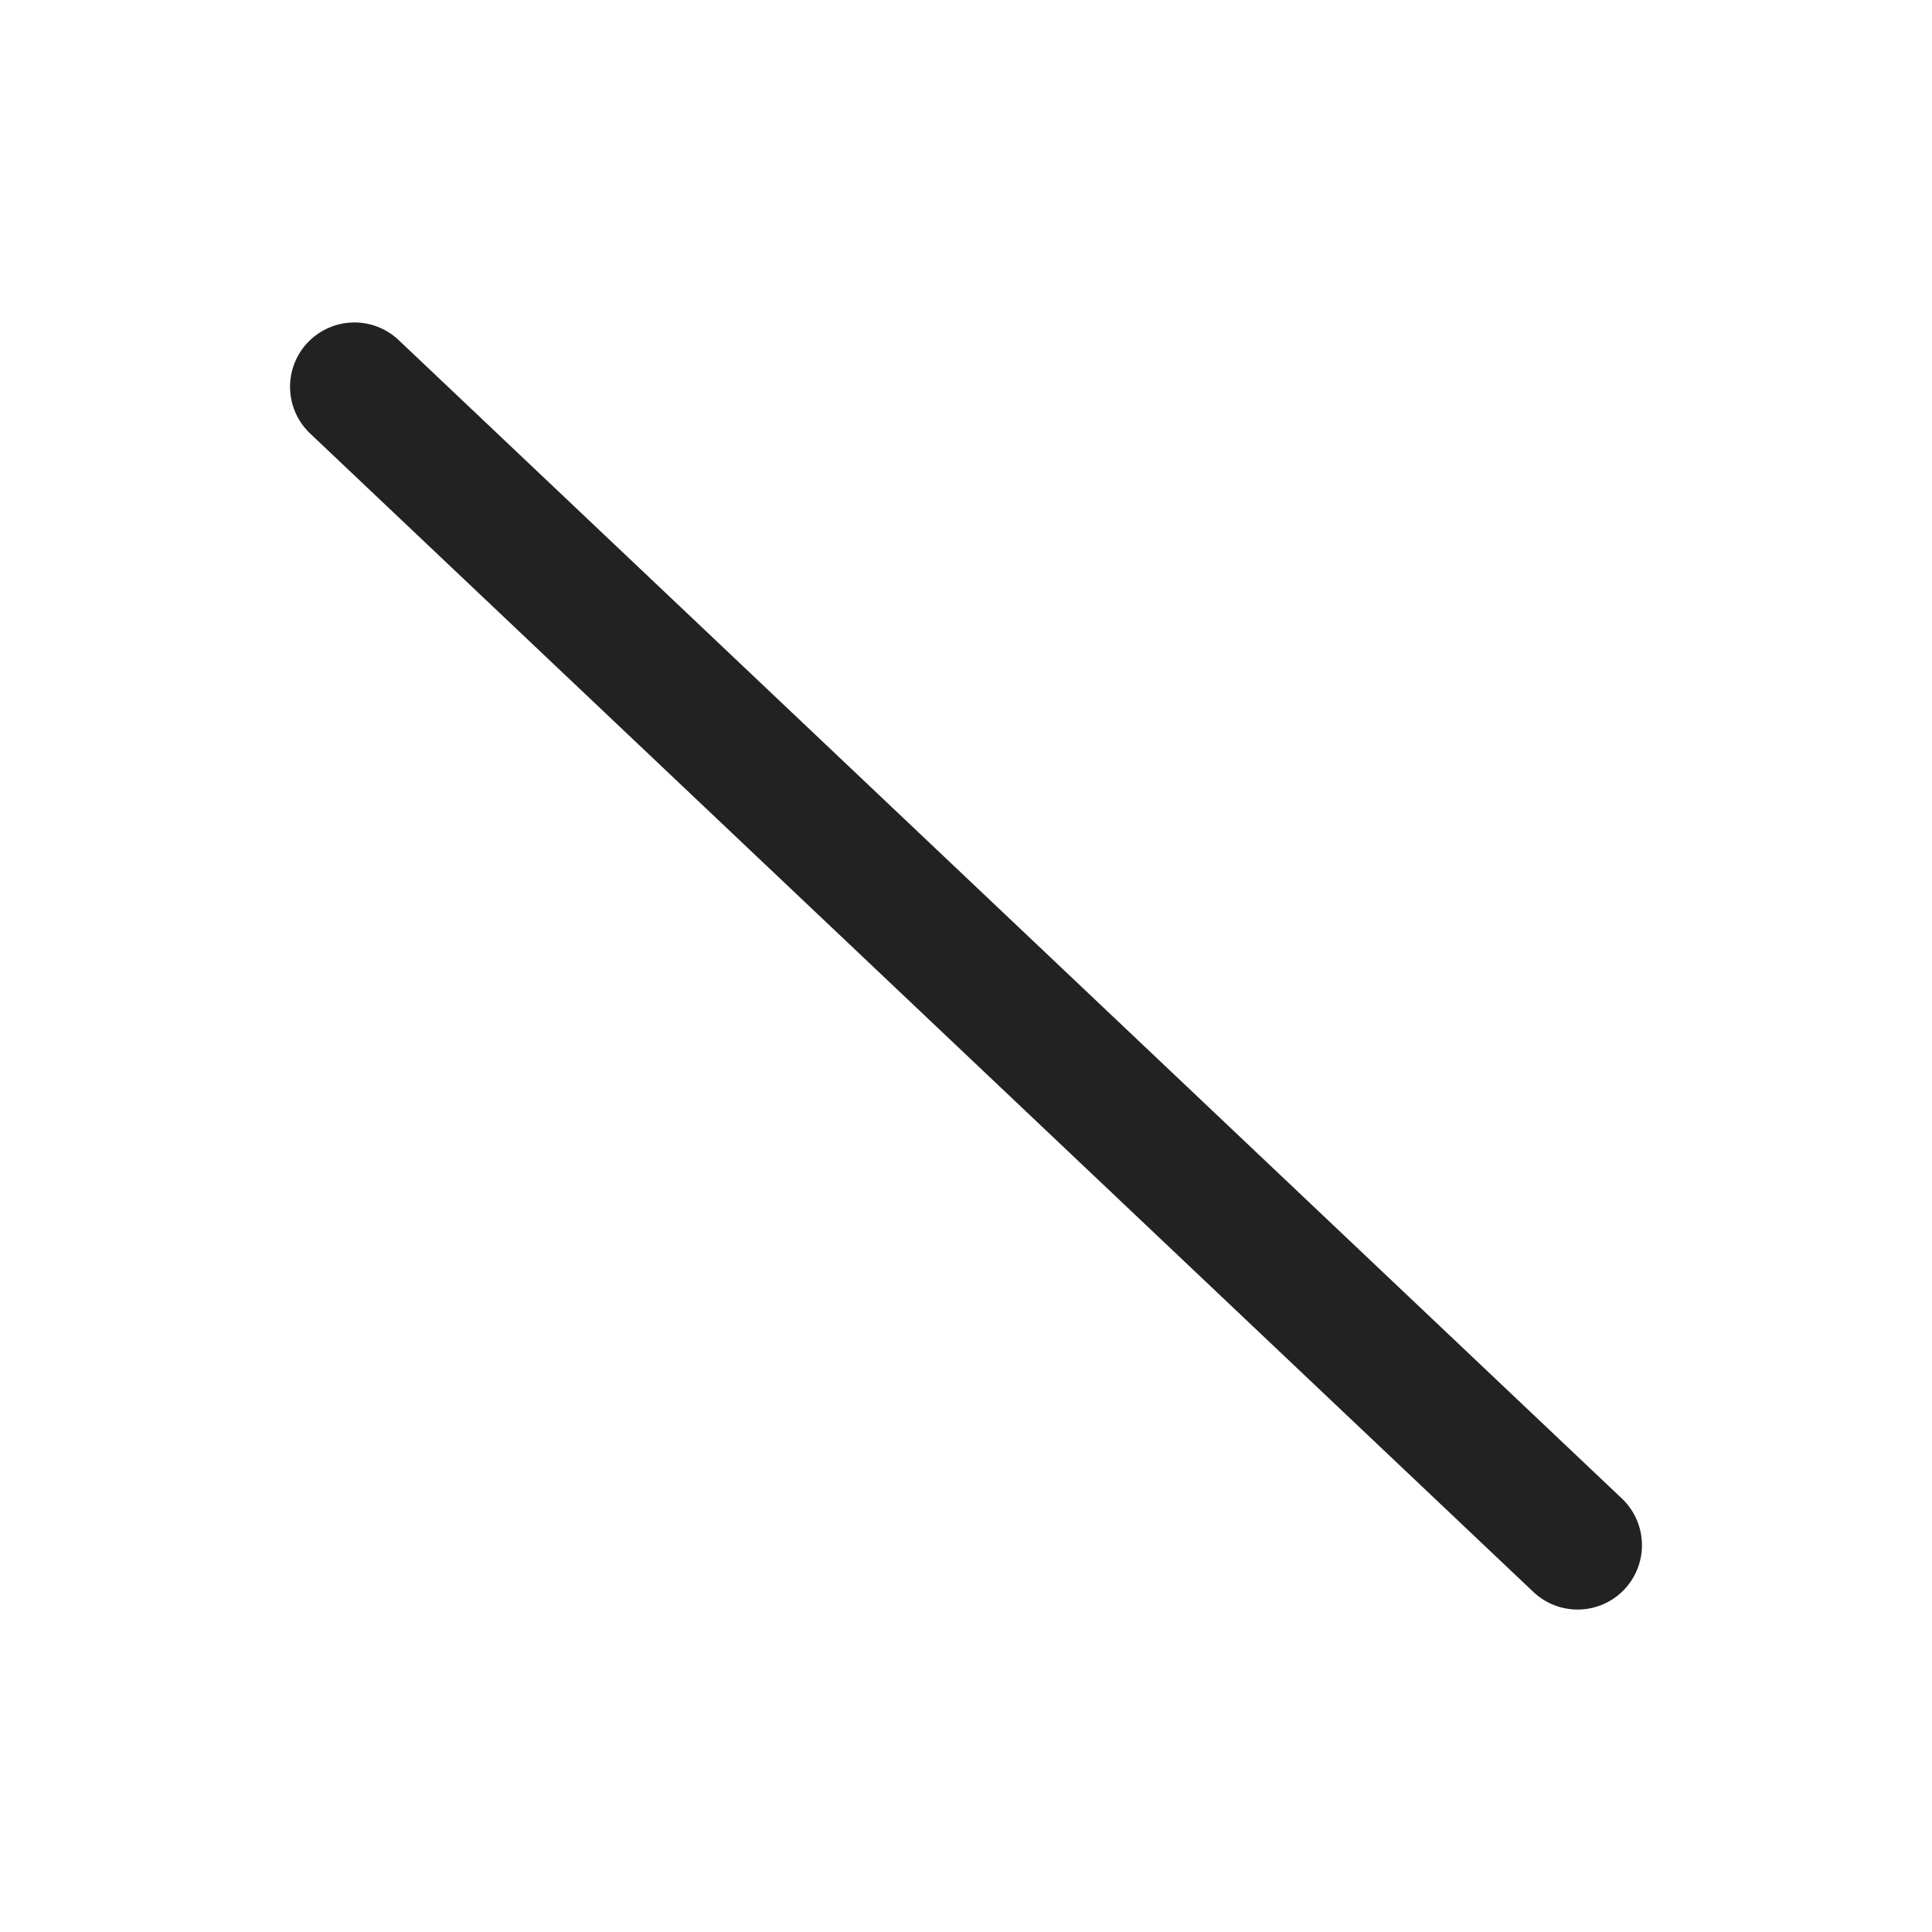
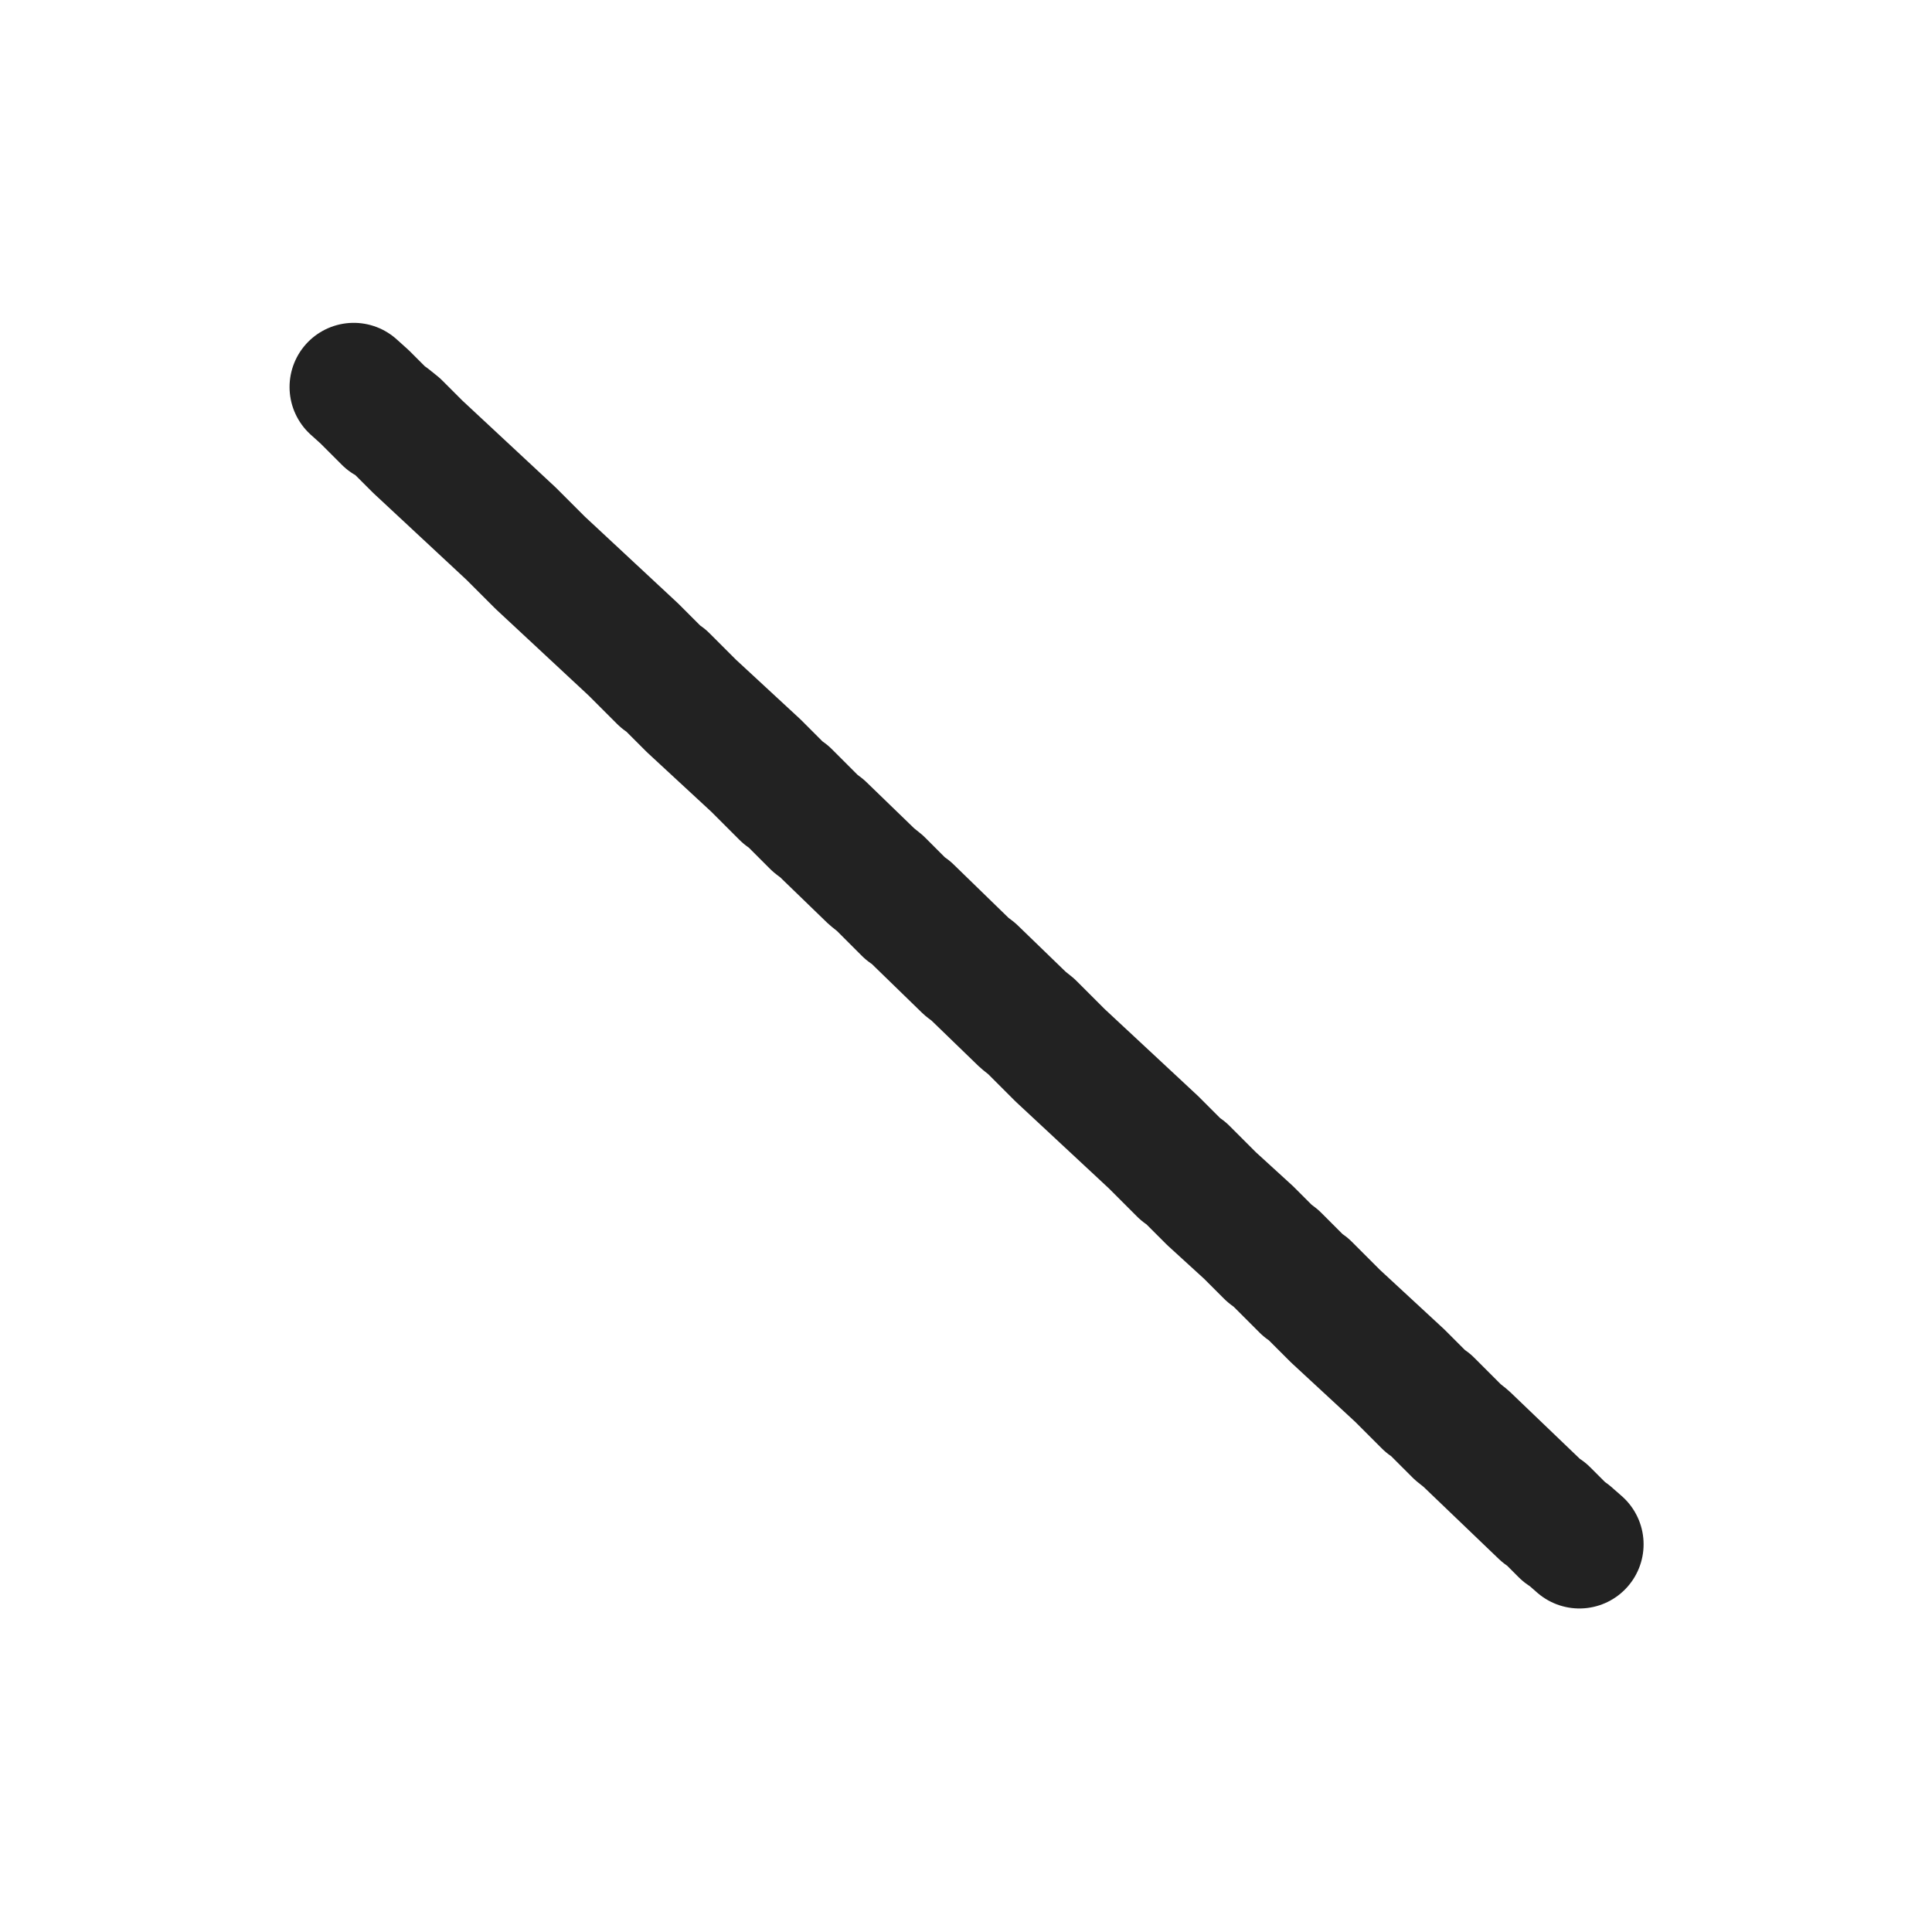
<svg xmlns="http://www.w3.org/2000/svg" version="1.1" viewBox="0.0 0.0 300.0 300.0">
-   <path d="M 244.970 239.939 L 244.375 239.375 L 55.625 60.625 L 55.030 60.061" fill="none" stroke="#222222" stroke-width="19.985" stroke-linecap="round" stroke-linejoin="round" />
+   <path d="M 245.250 239.797 L 243.625 238.375 L 242.875 237.875 L 239.875 234.875 L 239.625 234.875 L 227.625 223.375 L 226.375 222.375 L 221.875 217.875 L 221.625 217.875 L 217.375 213.625 L 207.375 204.375 L 202.875 199.875 L 202.625 199.875 L 198.125 195.375 L 197.125 194.625 L 193.875 191.375 L 188.125 186.125 L 183.875 181.875 L 183.625 181.875 L 179.125 177.375 L 164.625 163.875 L 160.125 159.375 L 158.875 158.375 L 151.125 150.875 L 150.125 150.125 L 141.125 141.375 L 140.875 141.375 L 136.625 137.125 L 135.375 136.125 L 127.625 128.625 L 126.625 127.875 L 122.125 123.375 L 121.875 123.375 L 117.375 118.875 L 107.375 109.625 L 103.125 105.375 L 102.875 105.375 L 98.375 100.875 L 83.875 87.375 L 79.375 82.875 L 64.875 69.375 L 61.625 66.125 L 60.375 65.125 L 60.125 65.125 L 56.625 61.625 L 54.927 60.097" fill="none" stroke="#222222" stroke-width="19.932" stroke-linecap="round" stroke-linejoin="round" />
</svg>
